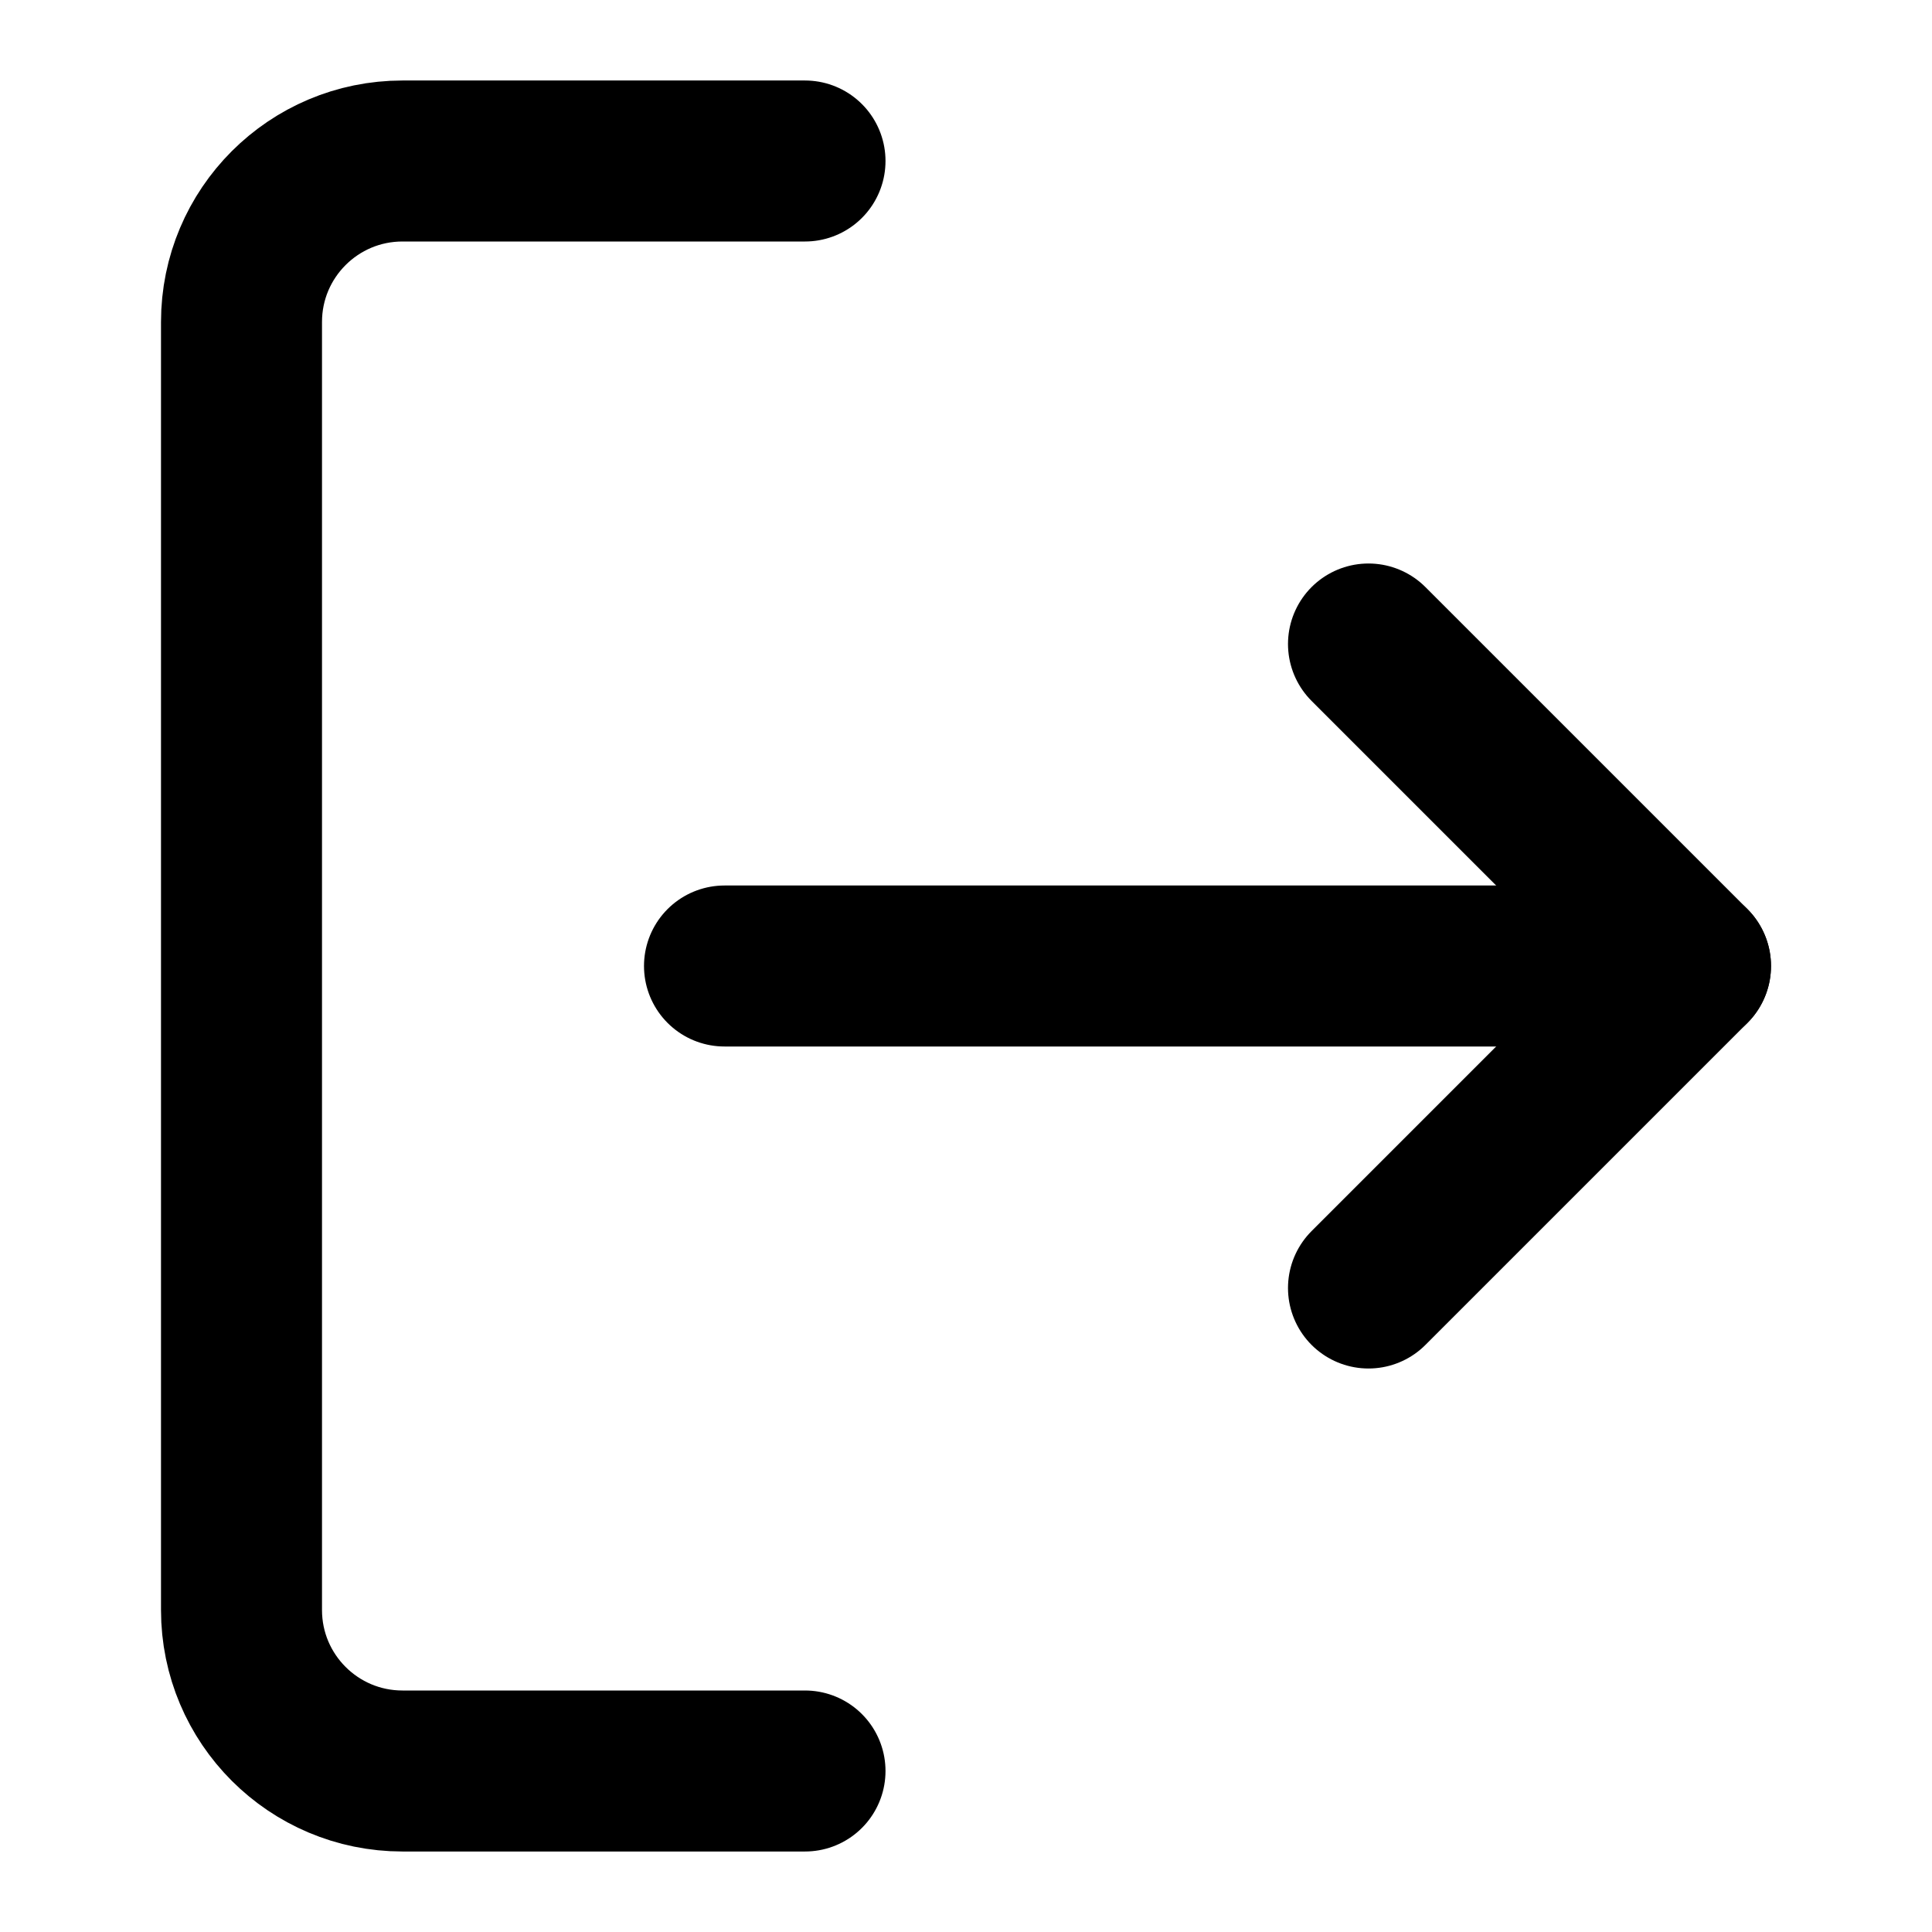
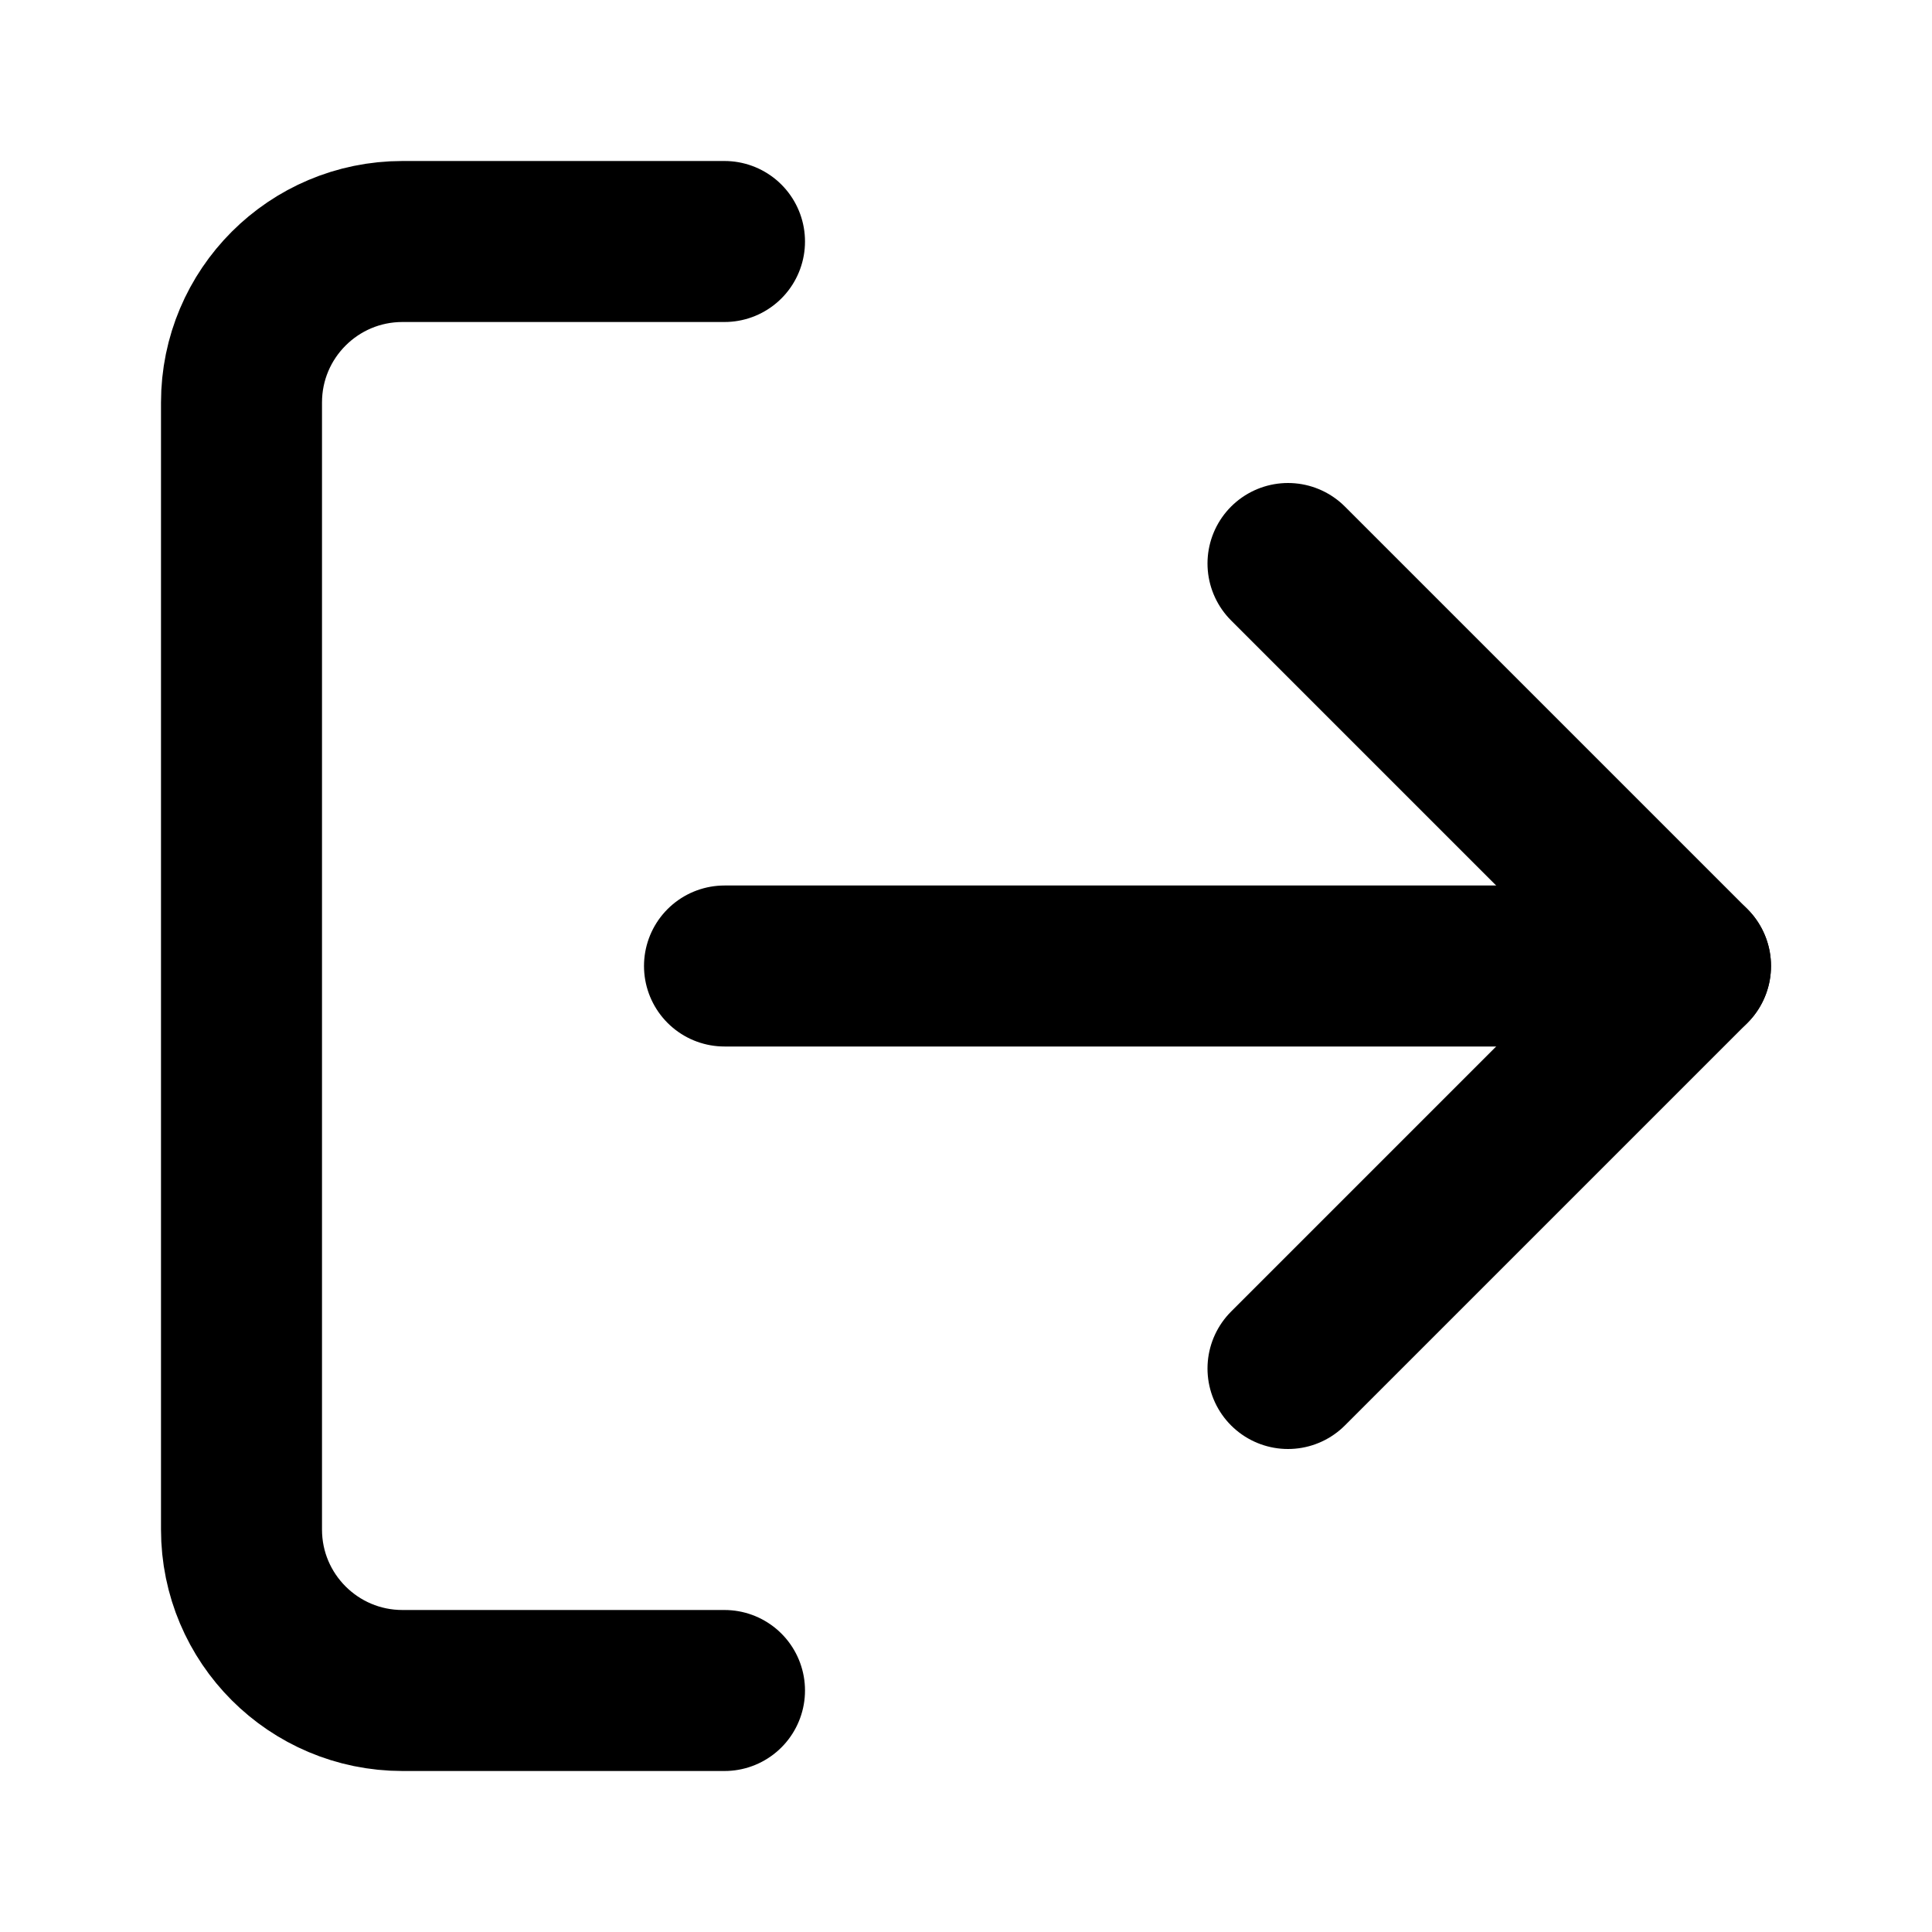
<svg xmlns="http://www.w3.org/2000/svg" width="24" height="24" viewBox="0 0 24 24" fill="none" stroke="currentColor" stroke-width="2" stroke-linecap="round" stroke-linejoin="round" class="feather feather-log-out">
-   <path d="M10 22H5a2 2 0 0 1-2-2V4a2 2 0 0 1 2-2h5" />
-   <polyline points="17 16 21 12 17 8" />
+   <path d="M9 21H5a2 2 0 0 1-2-2V5a2 2 0 0 1 2-2h4" />
+   <polyline points="16 17 21 12 16 7" />
  <line x1="21" y1="12" x2="9" y2="12" />
</svg>
